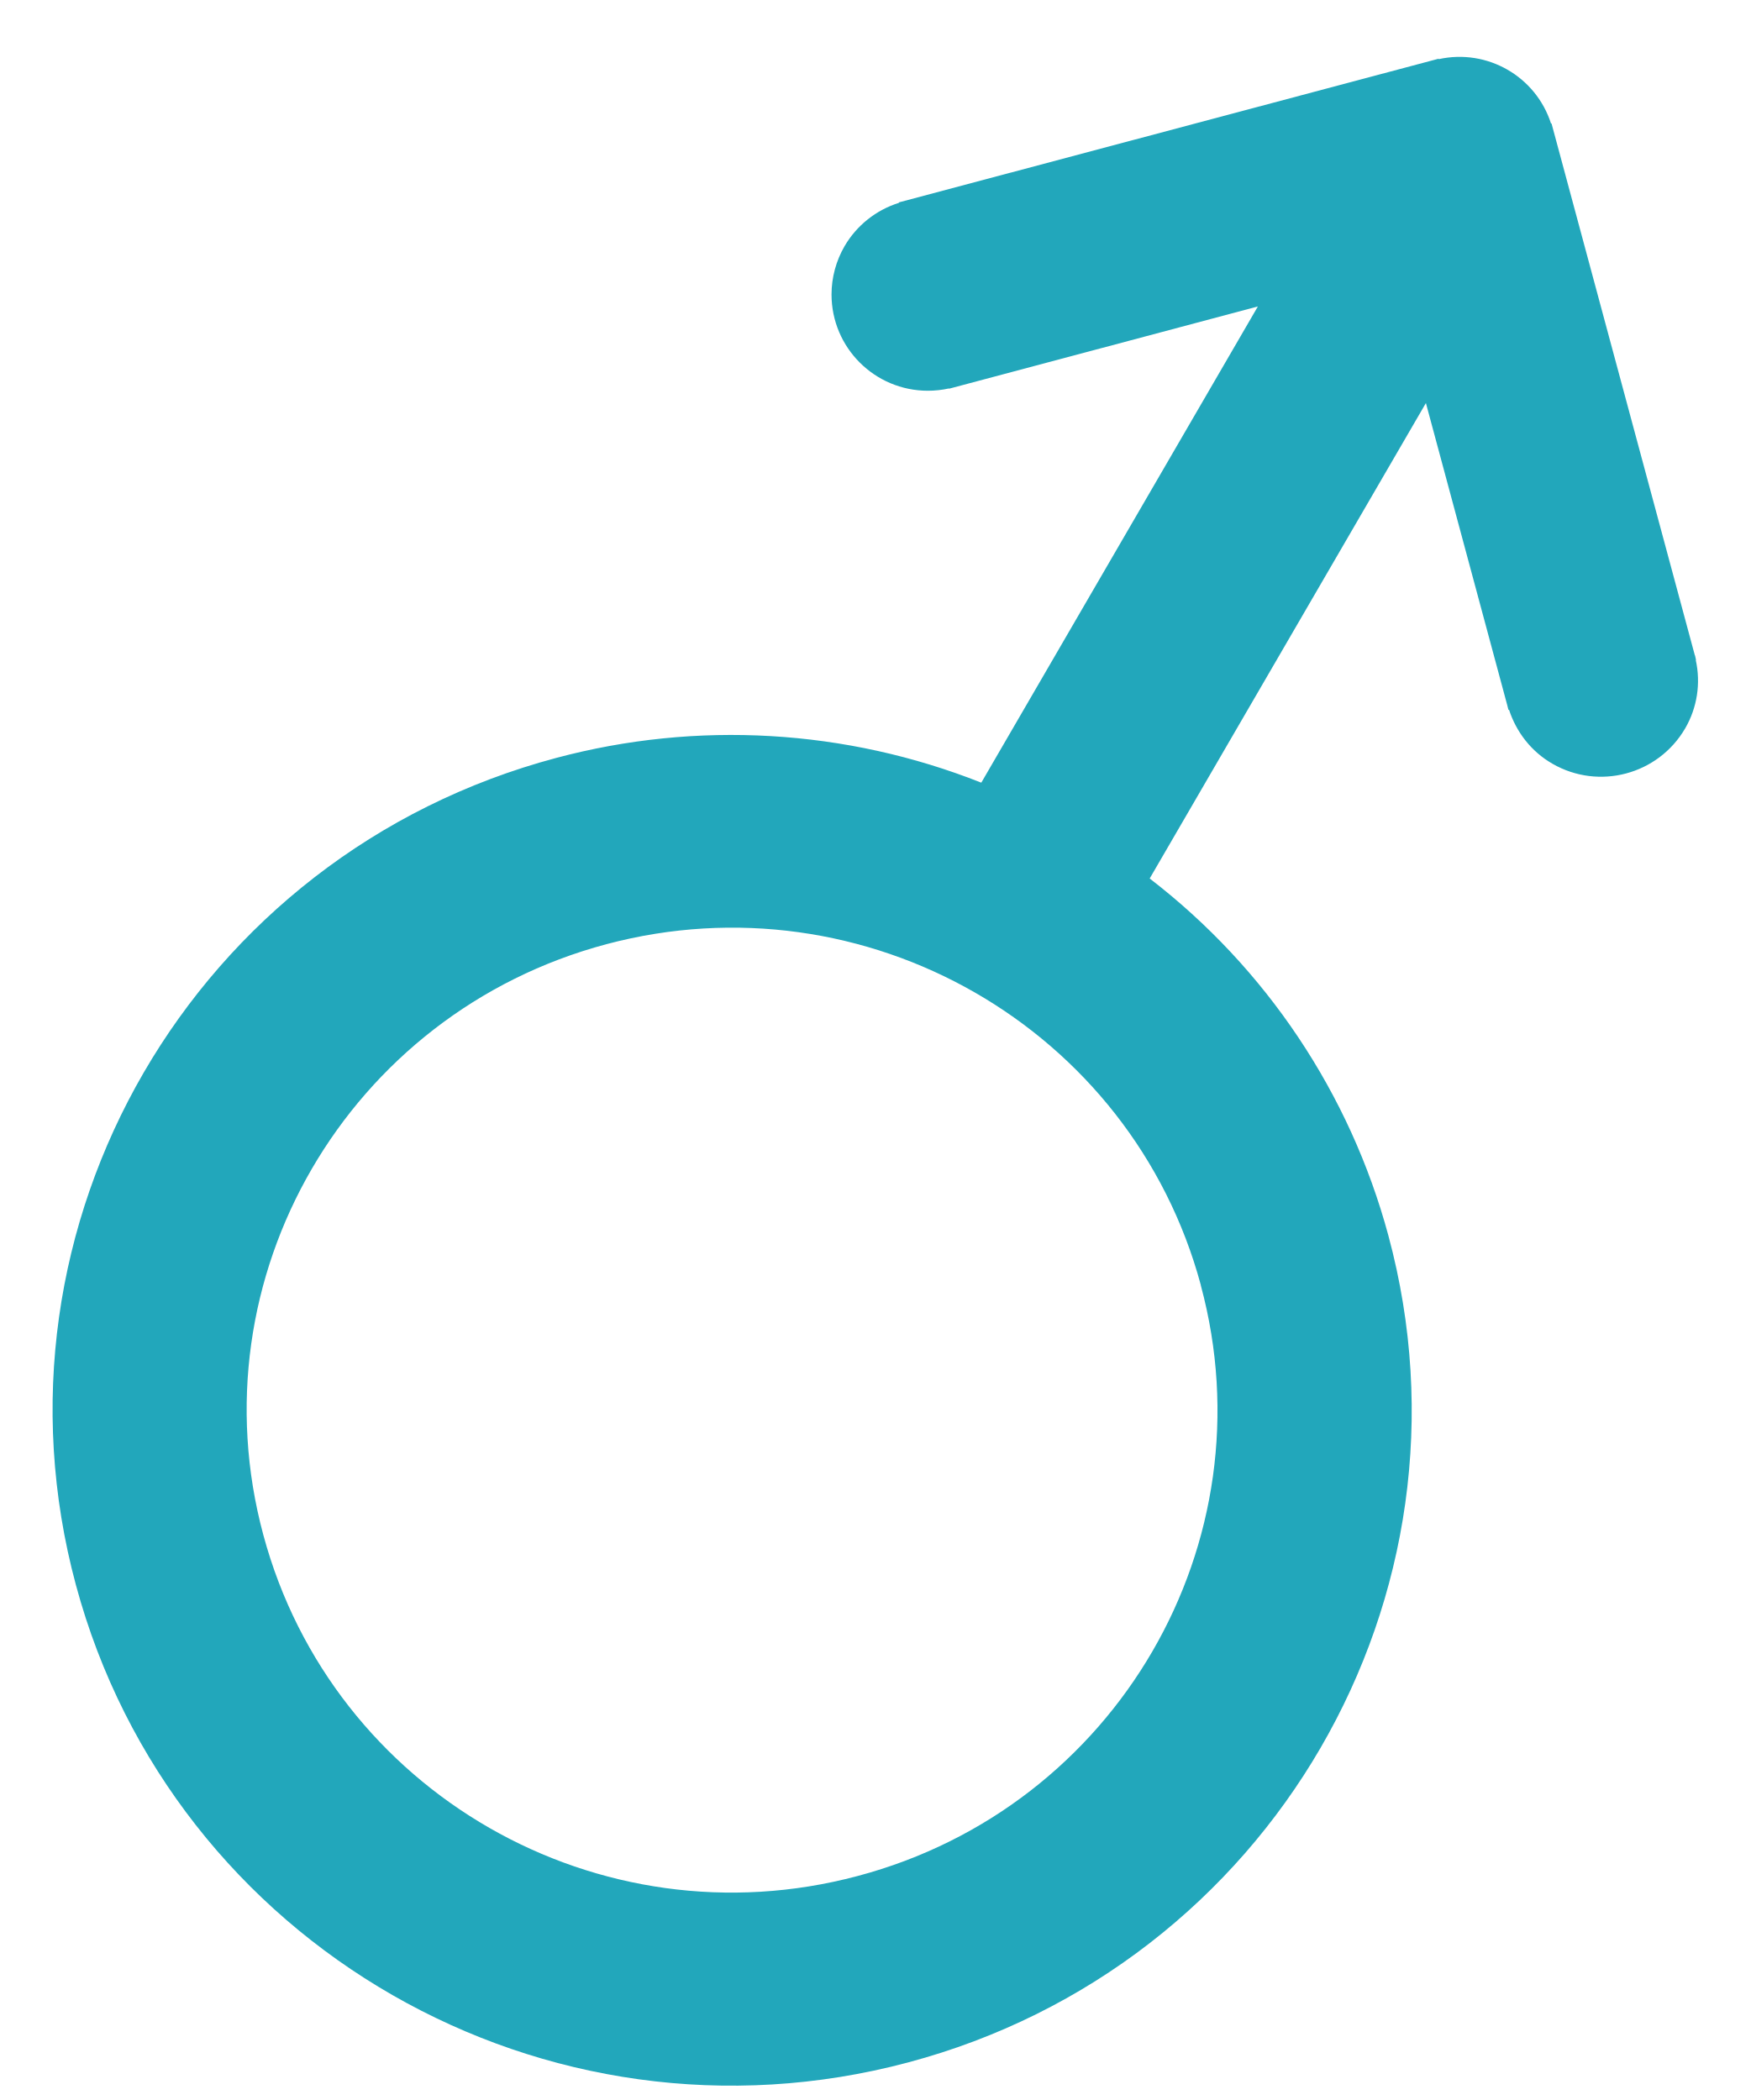
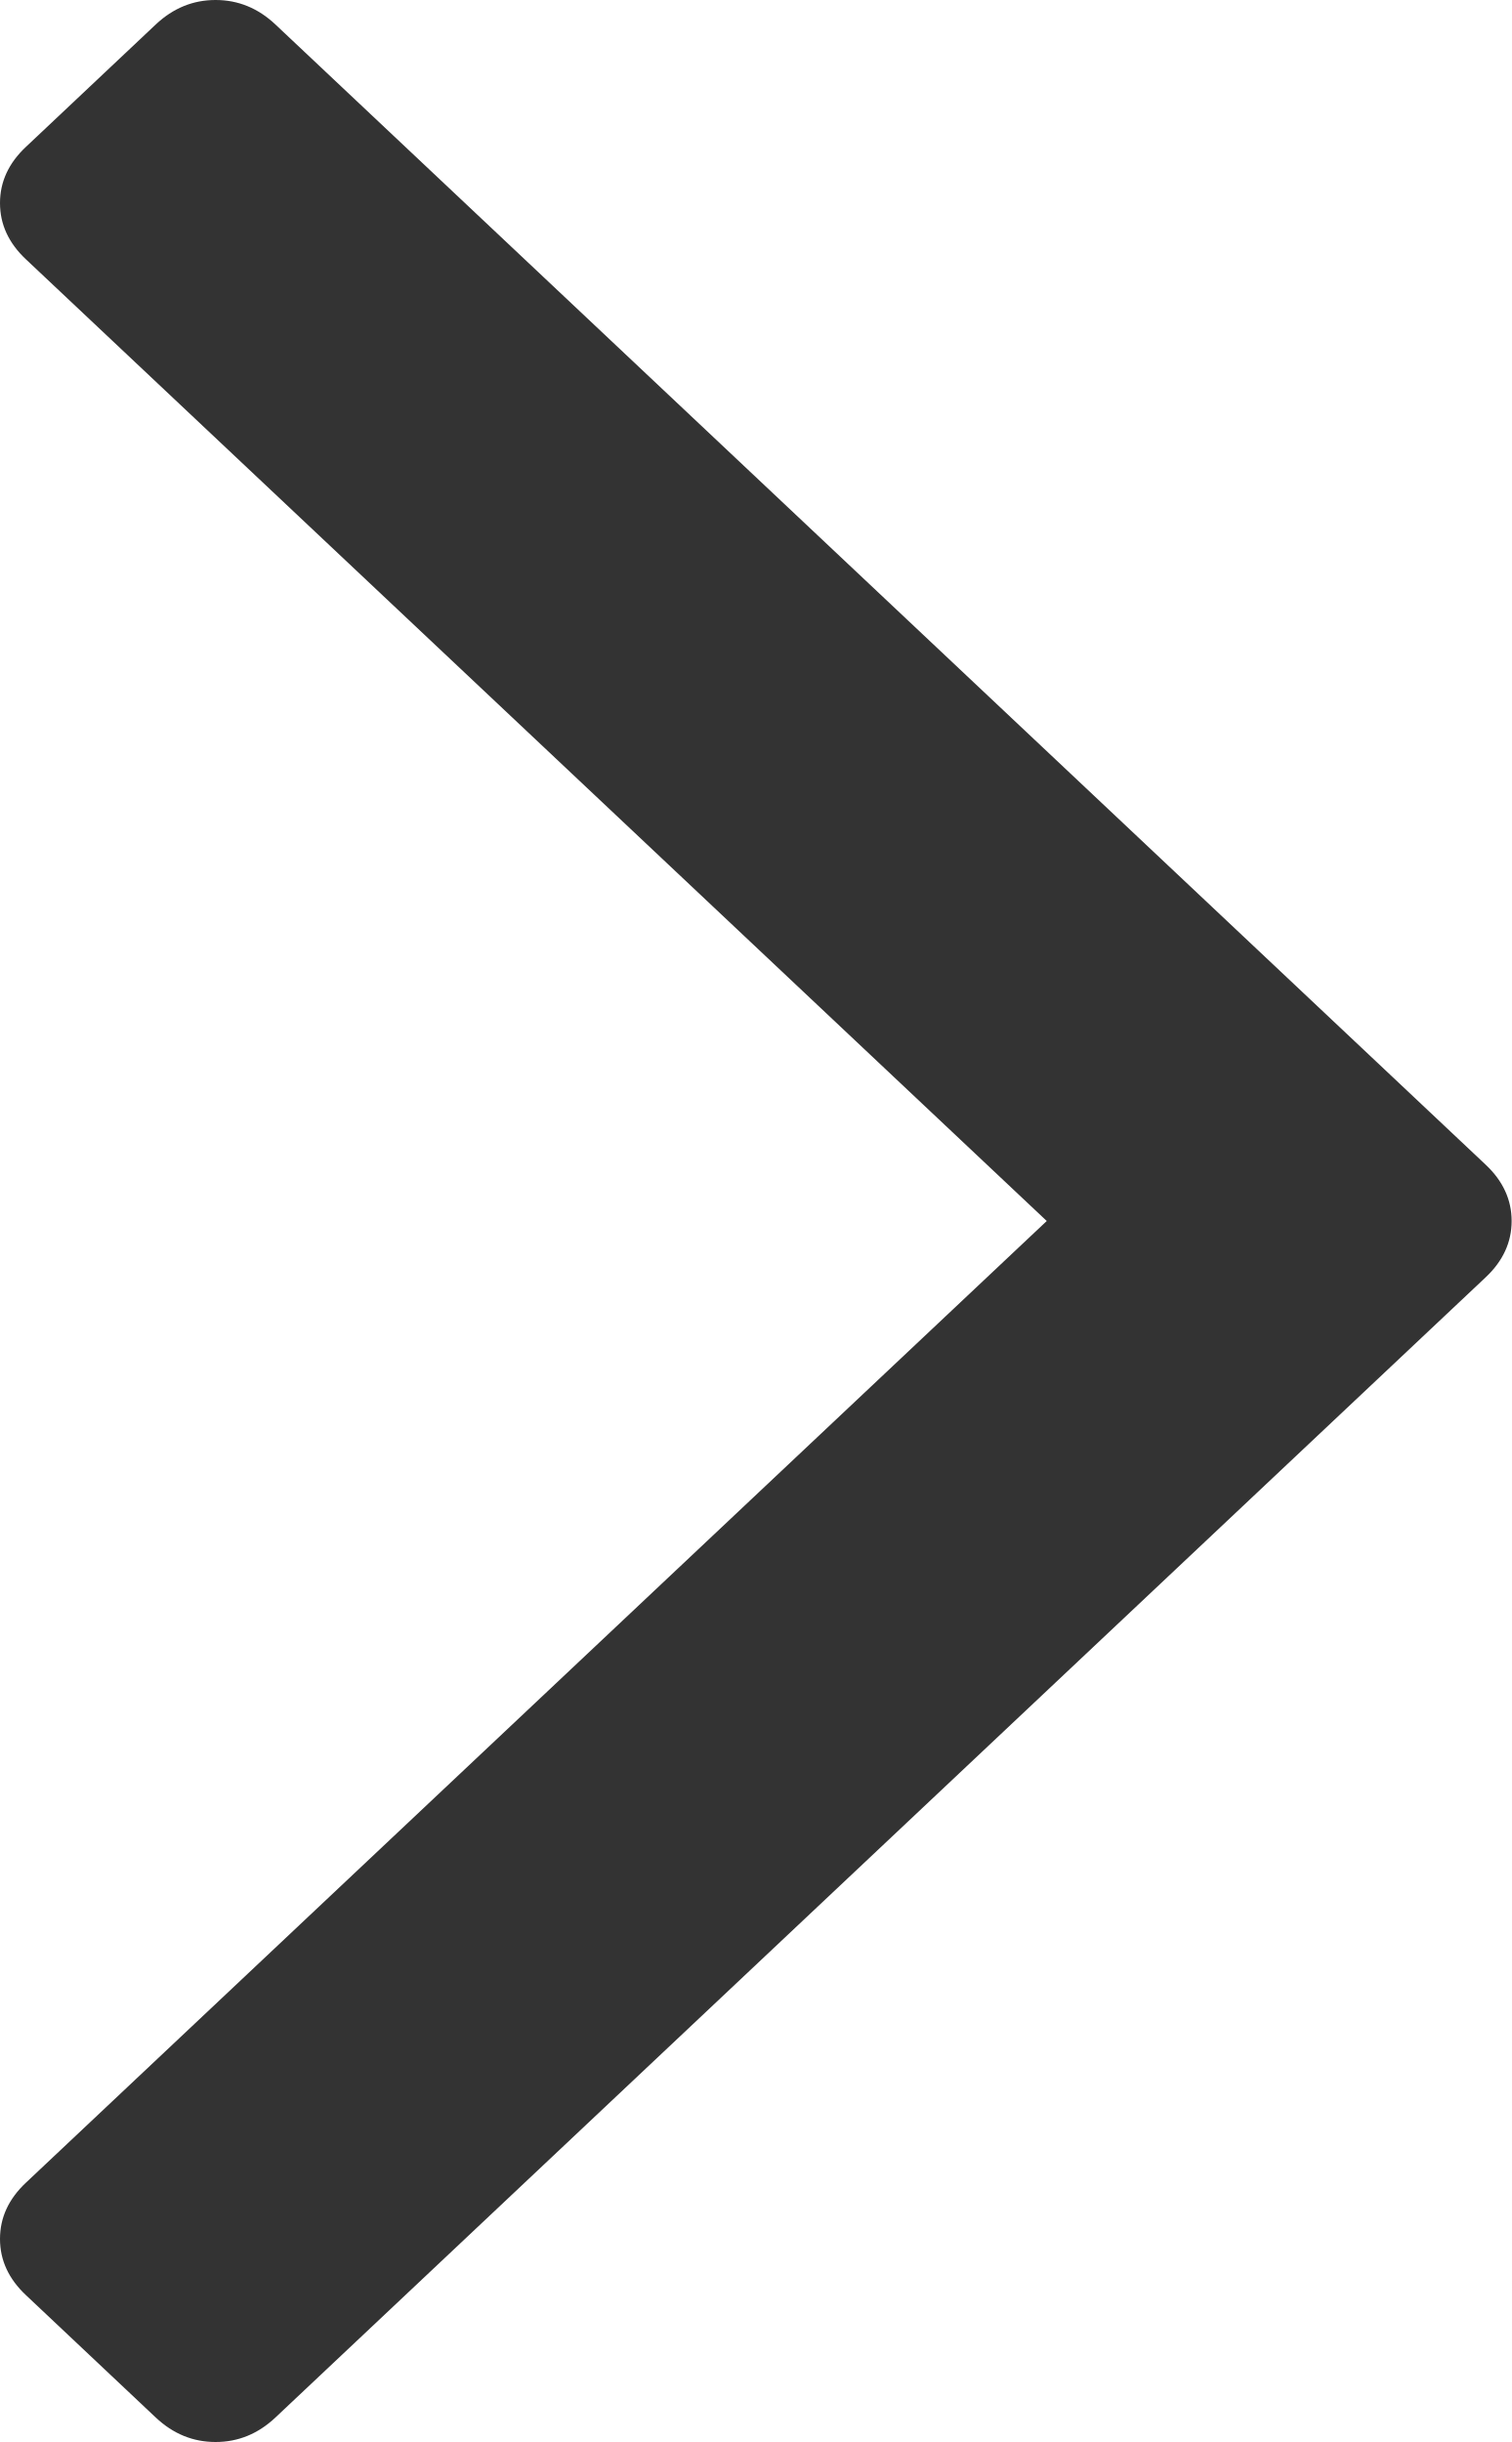
- <svg xmlns="http://www.w3.org/2000/svg" version="1.1" width="25px" height="30px">
-   <g transform="matrix(1 0 0 1 -21 -8 )">
-     <path d="M 24.067 10.407  C 24.239 10.112  24.293 9.763  24.219 9.429  L 24.223 9.429  L 24.208 9.362  L 24.206 9.362  L 22.159 1.763  L 22.152 1.765  C 21.935 1.09  21.24 0.692  20.548 0.845  L 20.546 0.839  L 12.838 2.891  L 12.838 2.898  C 12.512 3  12.236 3.22  12.063 3.515  C 11.941 3.725  11.876 3.964  11.876 4.207  C 11.876 4.966  12.492 5.582  13.252 5.582  C 13.354 5.582  13.455 5.571  13.554 5.549  L 13.554 5.553  L 17.965 4.378  L 14.015 11.181  C 12.082 10.415  9.954 10.291  7.946 10.827  C 2.768 12.205  -0.303 17.496  1.084 22.642  C 2.47 27.789  7.791 30.844  12.967 29.464  C 18.145 28.085  21.217 22.796  19.829 17.651  C 19.282 15.623  18.084 13.831  16.42 12.55  L 20.365 5.758  L 21.527 10.075  L 21.544 10.142  L 21.552 10.139  C 21.654 10.452  21.864 10.734  22.173 10.911  C 22.835 11.292  23.681 11.067  24.067 10.407  Z M 17.151 18.361  L 17.15 18.362  C 18.142 22.038  15.948 25.817  12.249 26.8  C 8.552 27.787  4.751 25.605  3.761 21.928  C 2.769 18.251  4.964 14.474  8.662 13.488  C 12.359 12.505  16.16 14.685  17.151 18.361  Z " fill-rule="nonzero" fill="#22a7bb" stroke="none" transform="matrix(1 0 0 1 21 8 )" />
+ <svg xmlns="http://www.w3.org/2000/svg" version="1.1" width="13px" height="21px">
+   <g transform="matrix(1 0 0 1 -38 -30 )">
+     <path d="M 12.777 10.016  C 12.926 10.156  13 10.318  13 10.5  C 13 10.682  12.926 10.844  12.777 10.984  L 2.368 20.79  C 2.219 20.93  2.048 21  1.854 21  C 1.66 21  1.489 20.93  1.34 20.79  L 0.223 19.737  C 0.074 19.597  0 19.436  0 19.254  C 0 19.071  0.074 18.91  0.223 18.77  L 9.002 10.5  L 0.223 2.23  C 0.074 2.09  0 1.929  0 1.746  C 0 1.564  0.074 1.403  0.223 1.263  L 1.34 0.21  C 1.489 0.07  1.66 0  1.854 0  C 2.048 0  2.219 0.07  2.368 0.21  L 12.777 10.016  Z " fill-rule="nonzero" fill="#333333" stroke="none" transform="matrix(1 0 0 1 38 30 )" />
  </g>
</svg>
